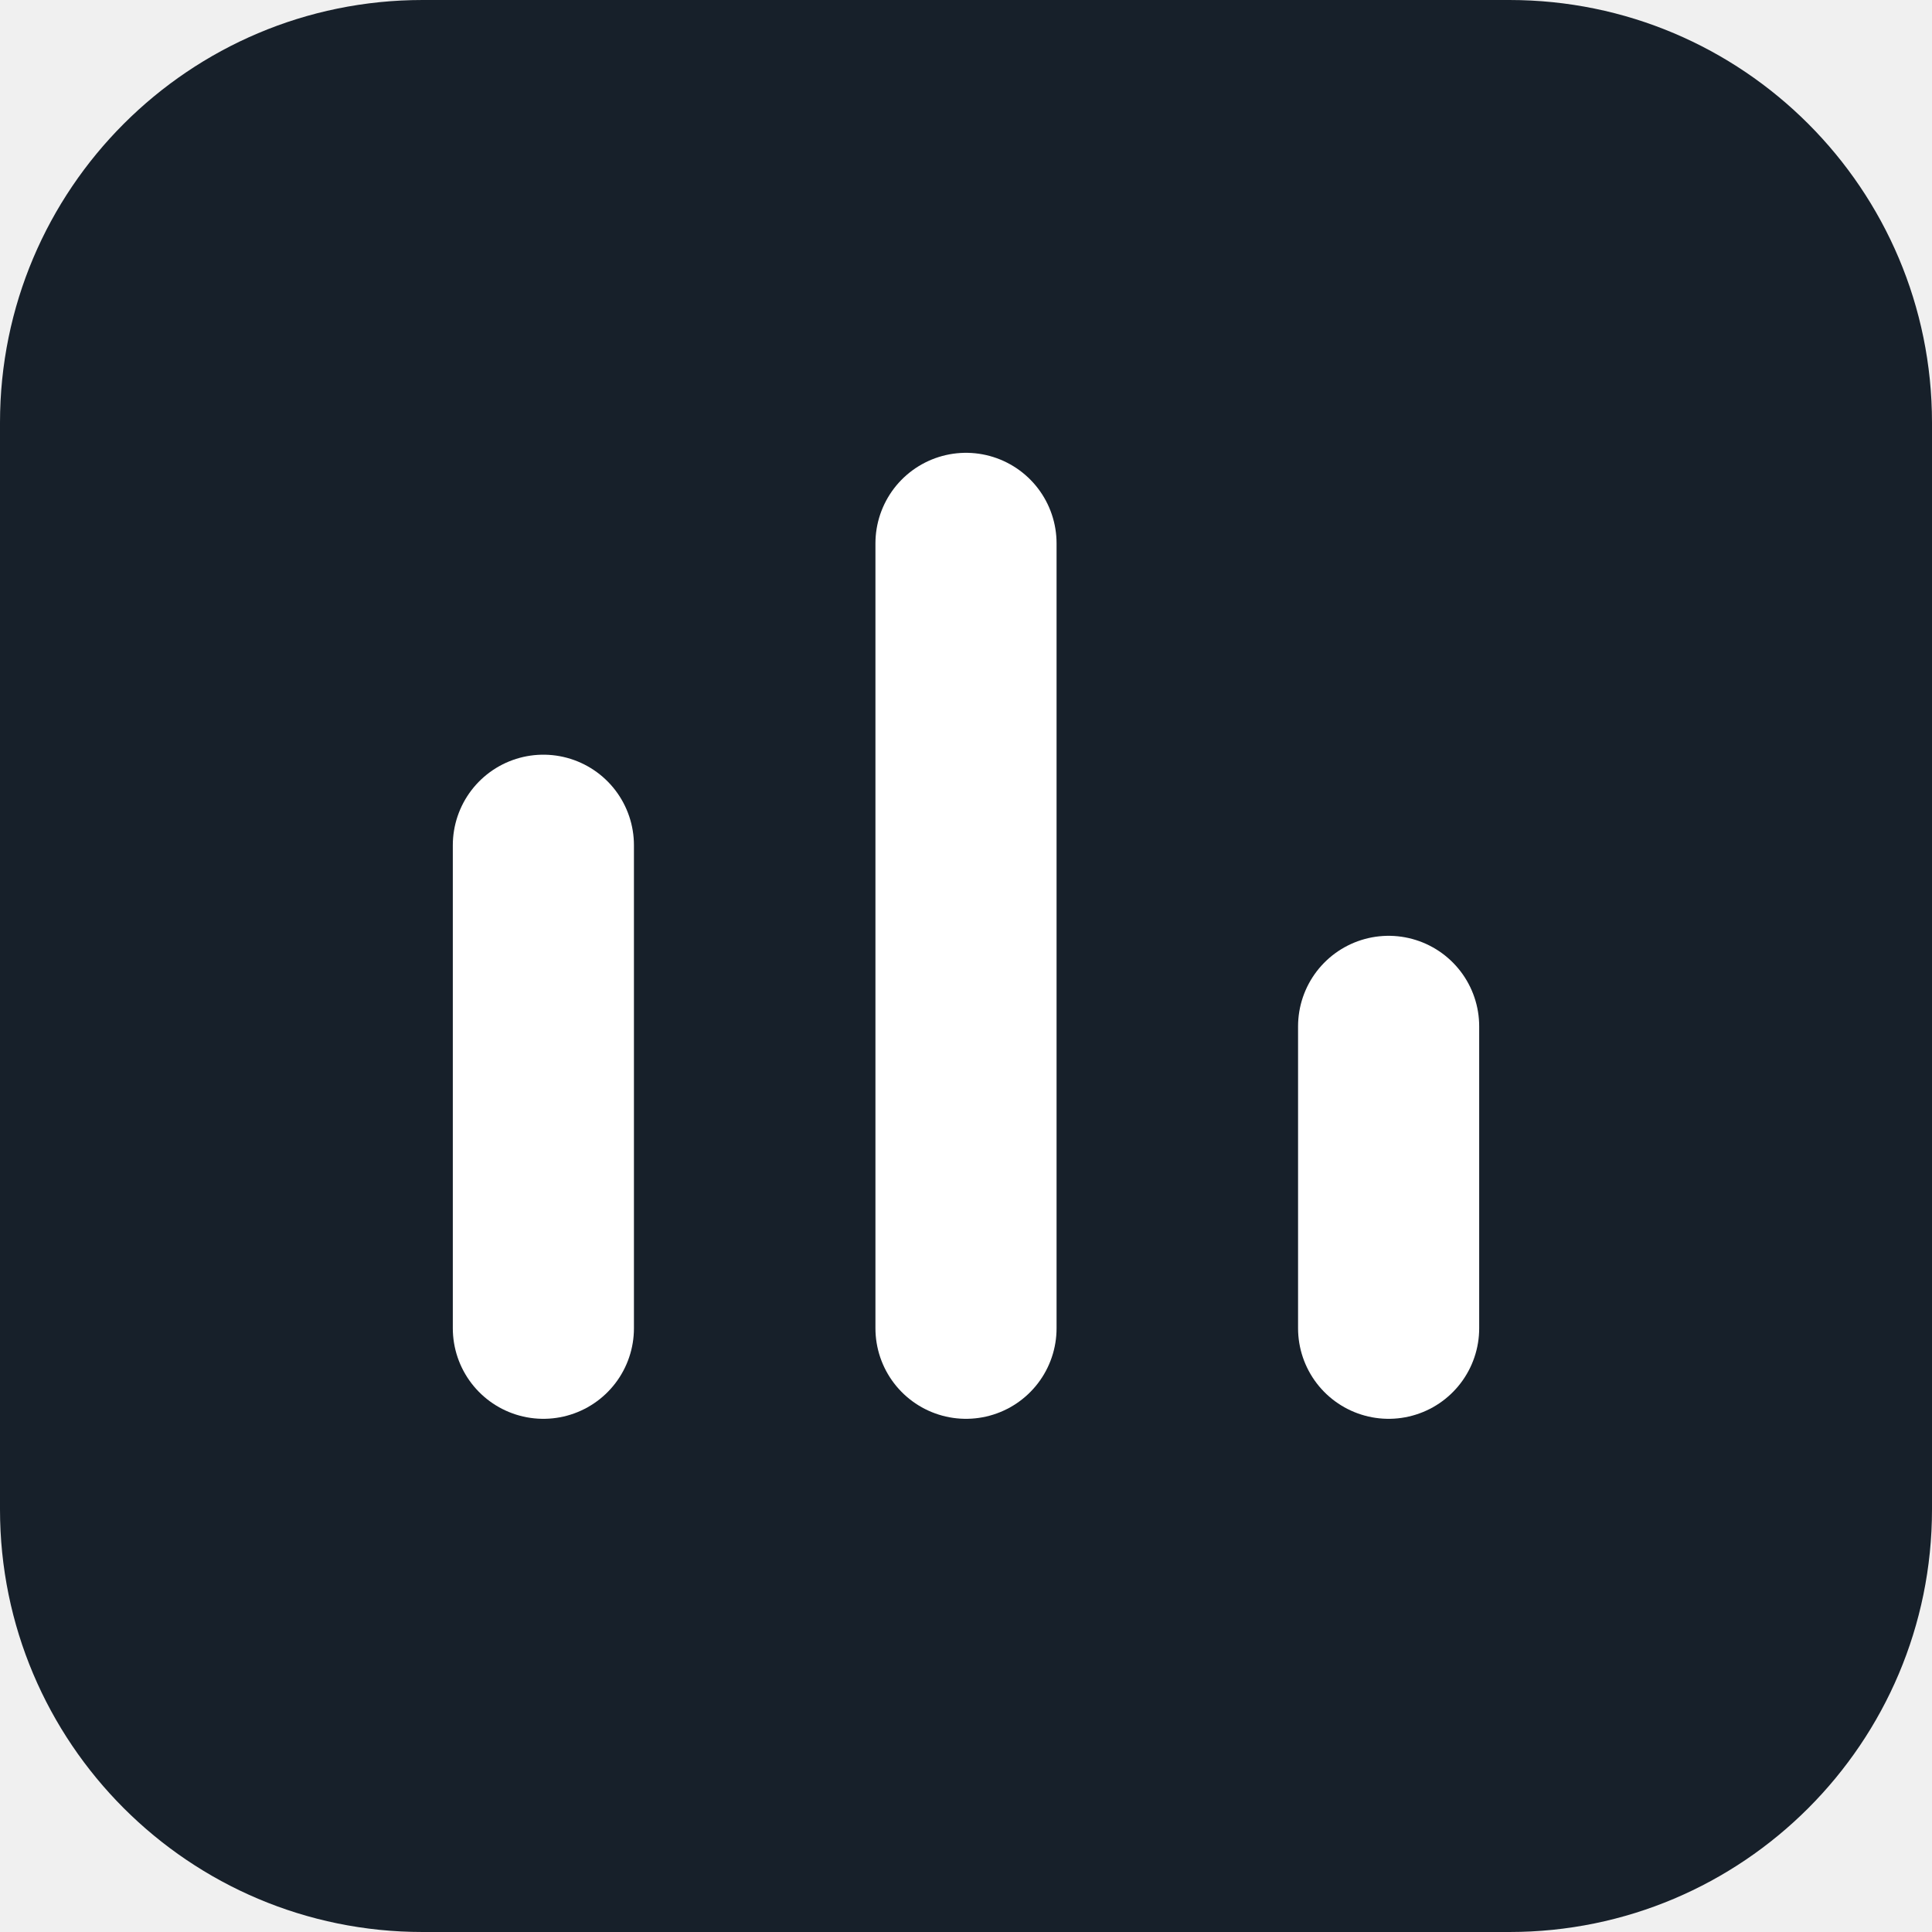
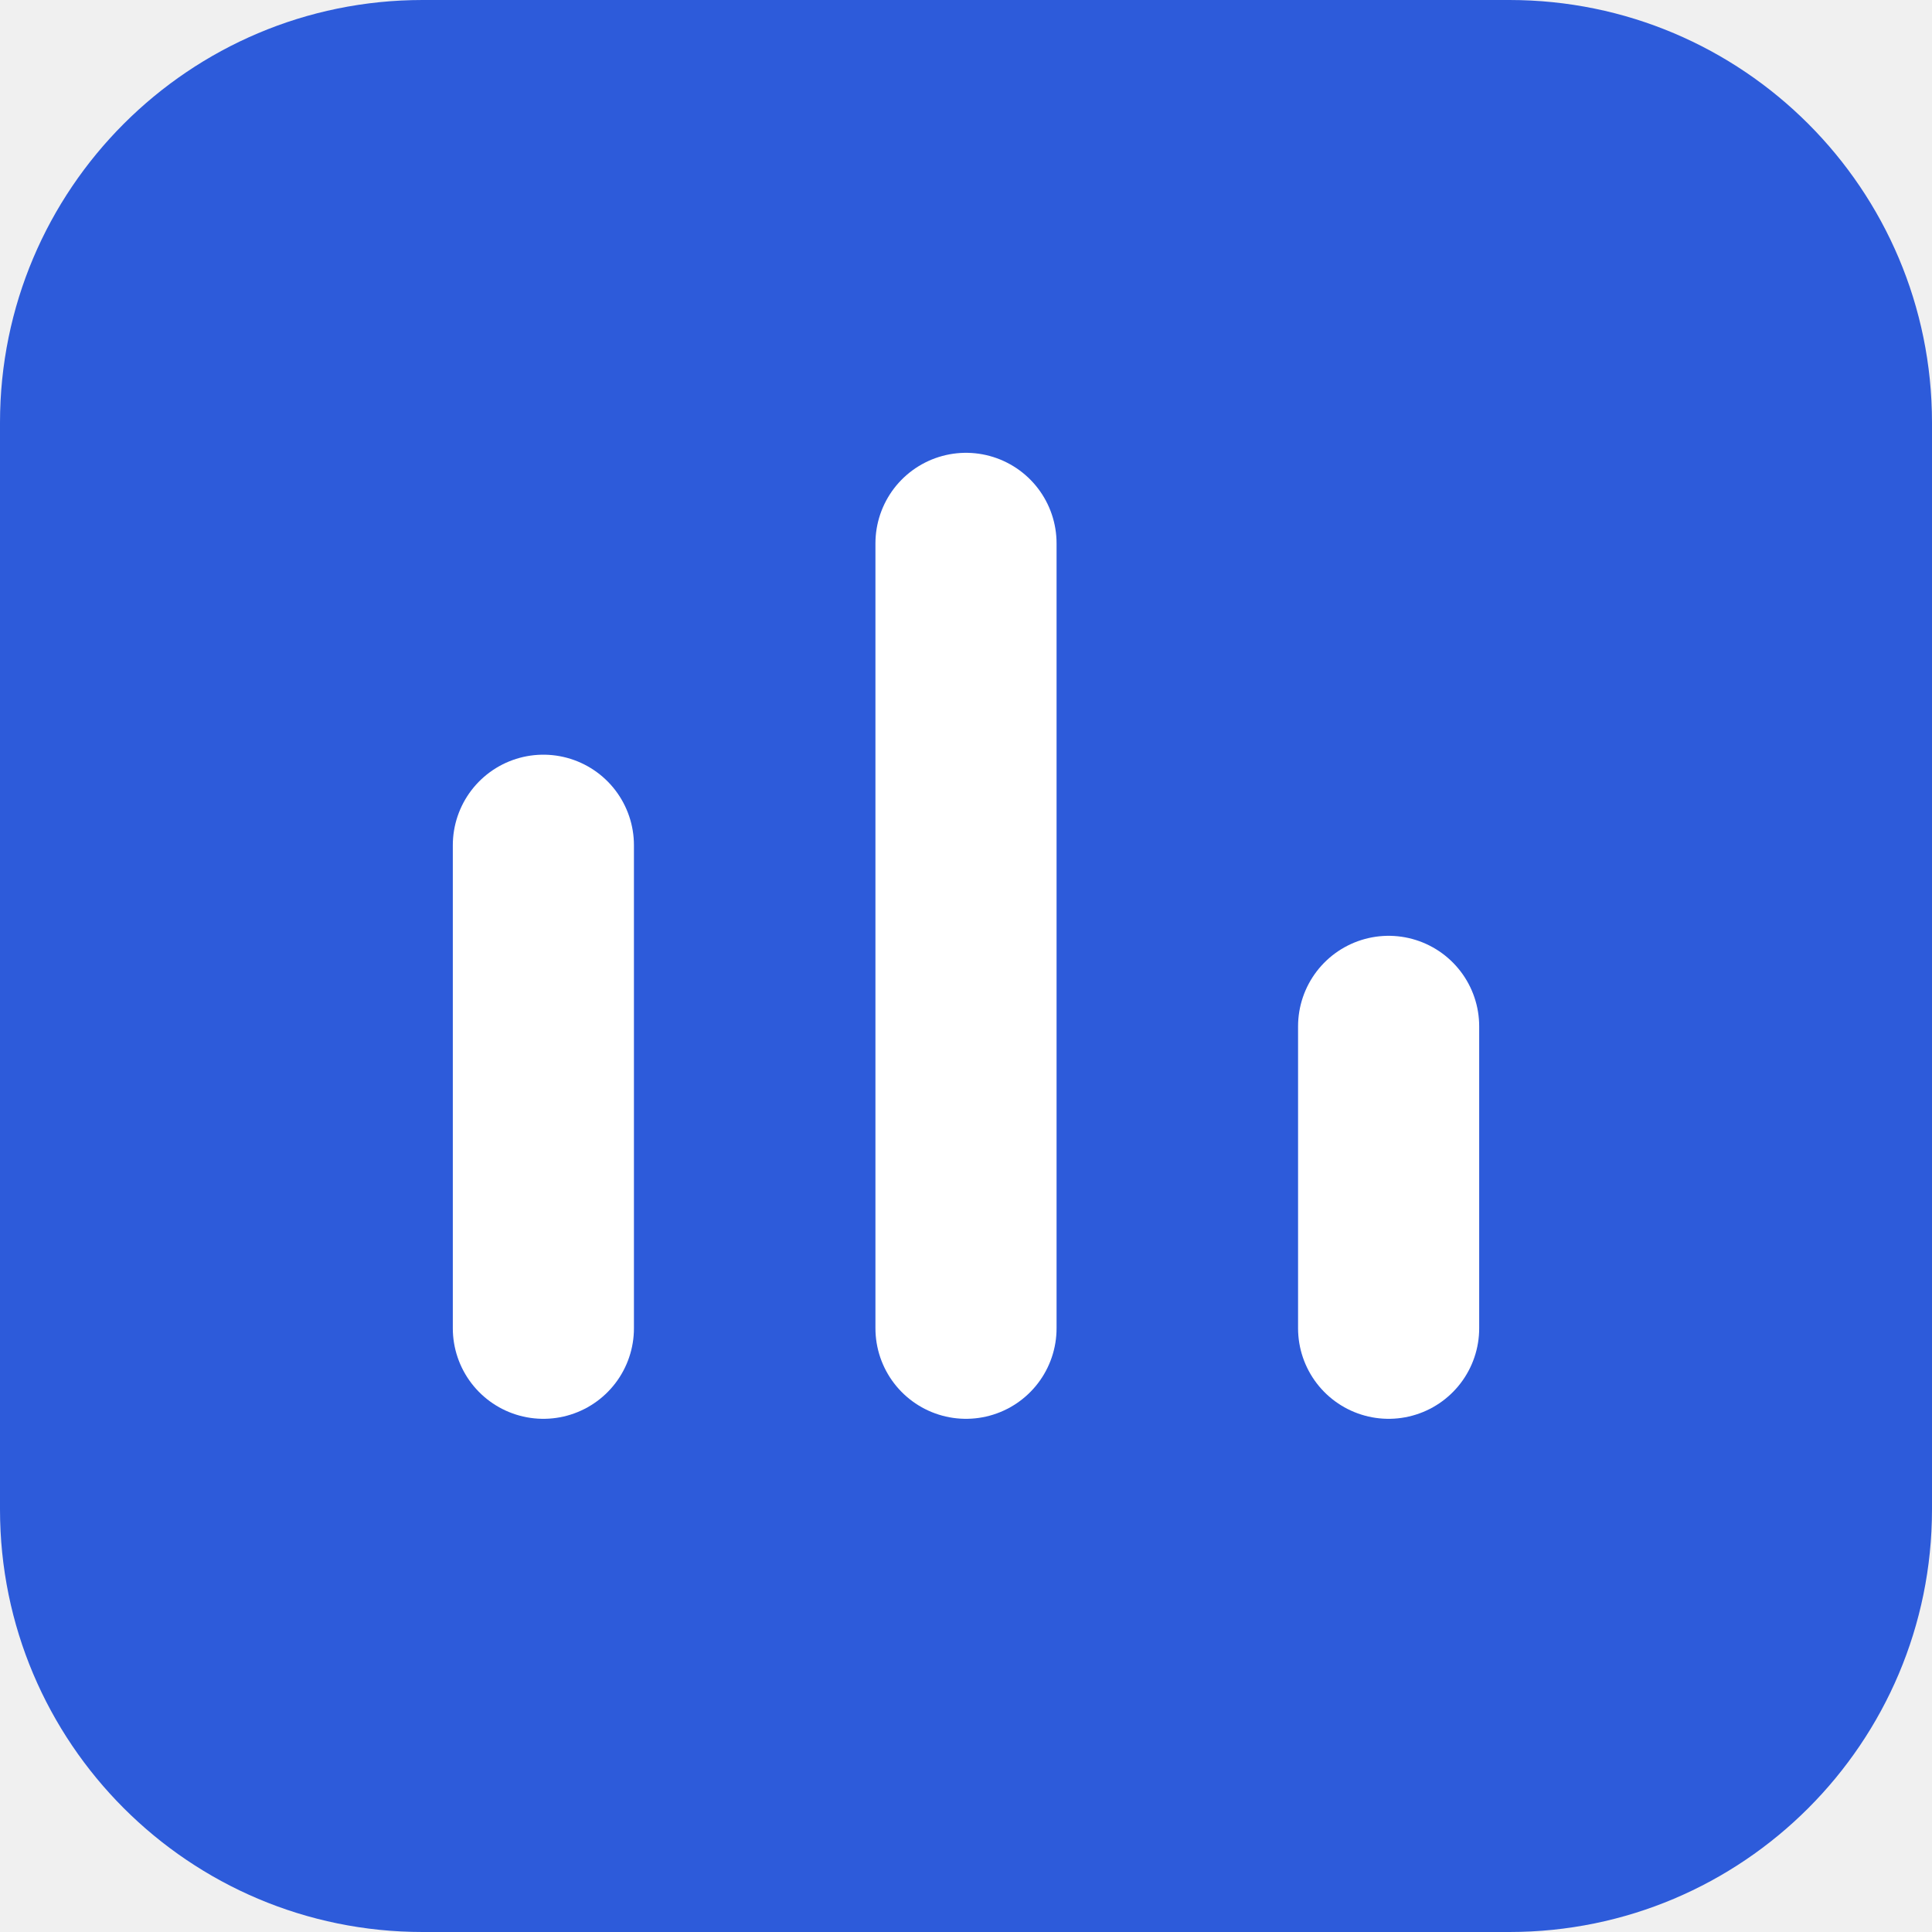
<svg xmlns="http://www.w3.org/2000/svg" viewBox="0 0 32 32">
-   <rect width="32" height="32" rx="7" fill="#17202a" />
+   <rect width="32" height="32" rx="7" fill="#2d5bda" />
  <path d="M9 22V14M16 22V9M23 22v-5" stroke="white" stroke-width="3" stroke-linecap="round" />
</svg>
